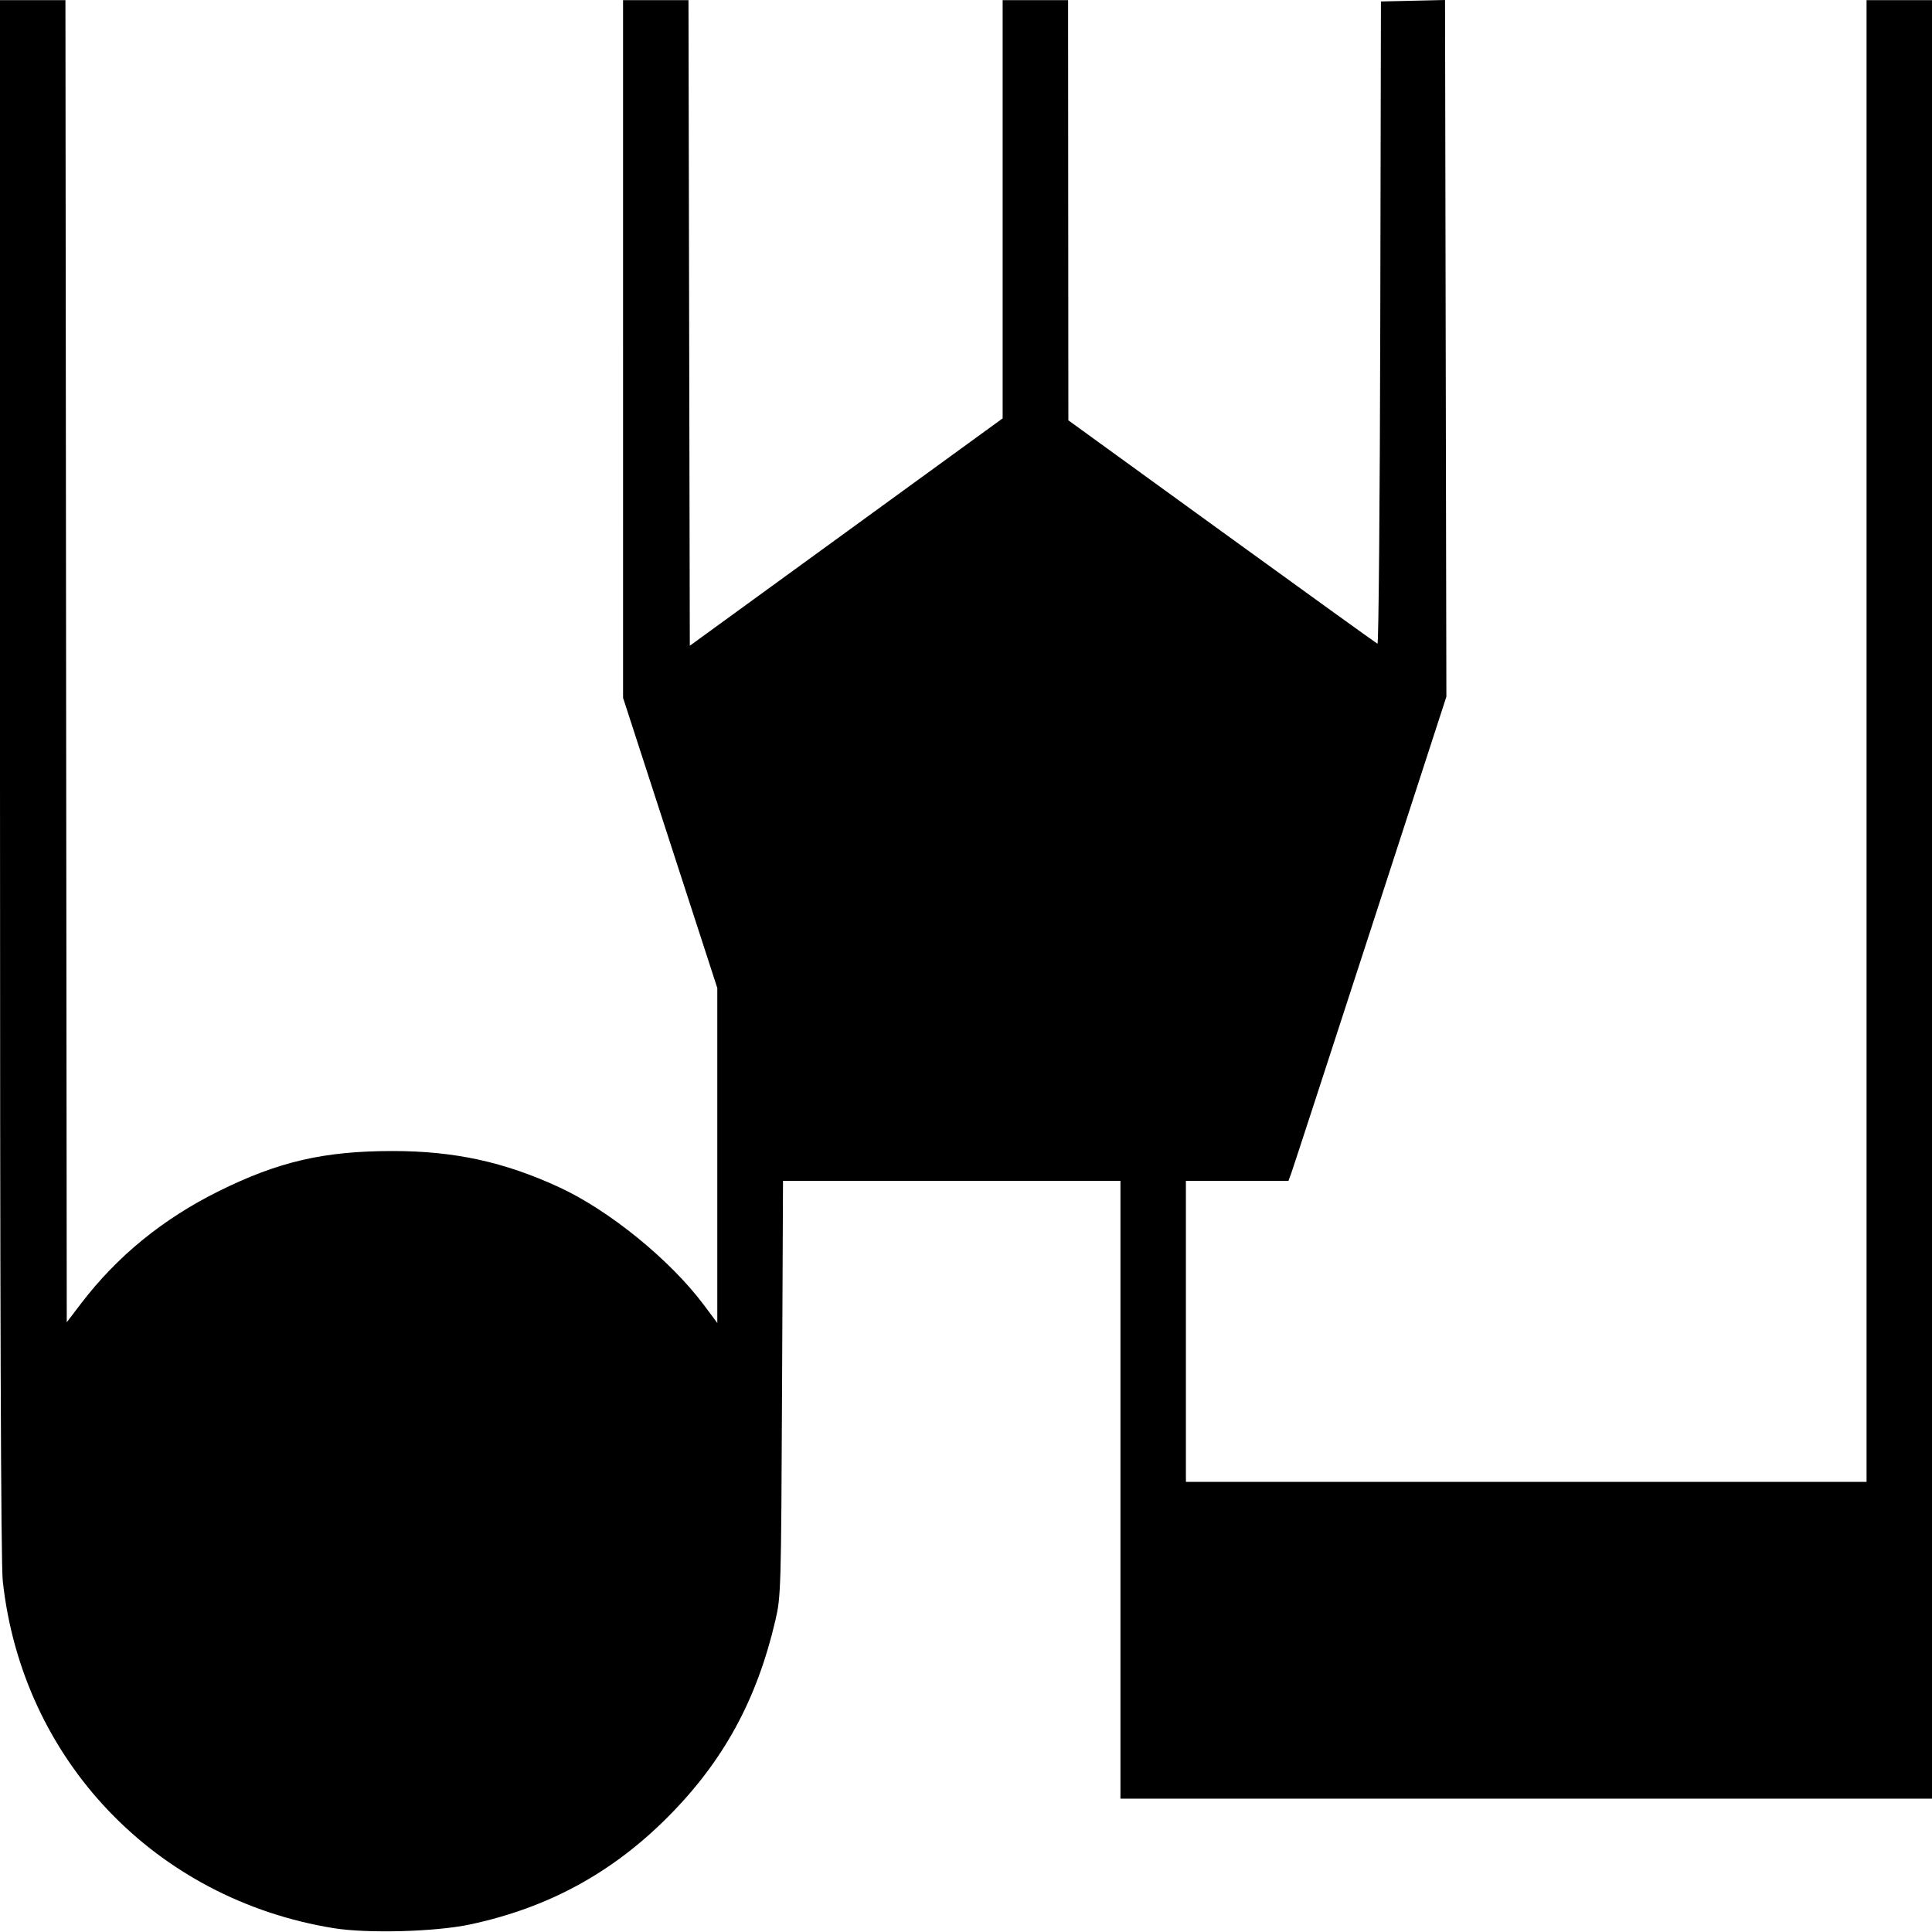
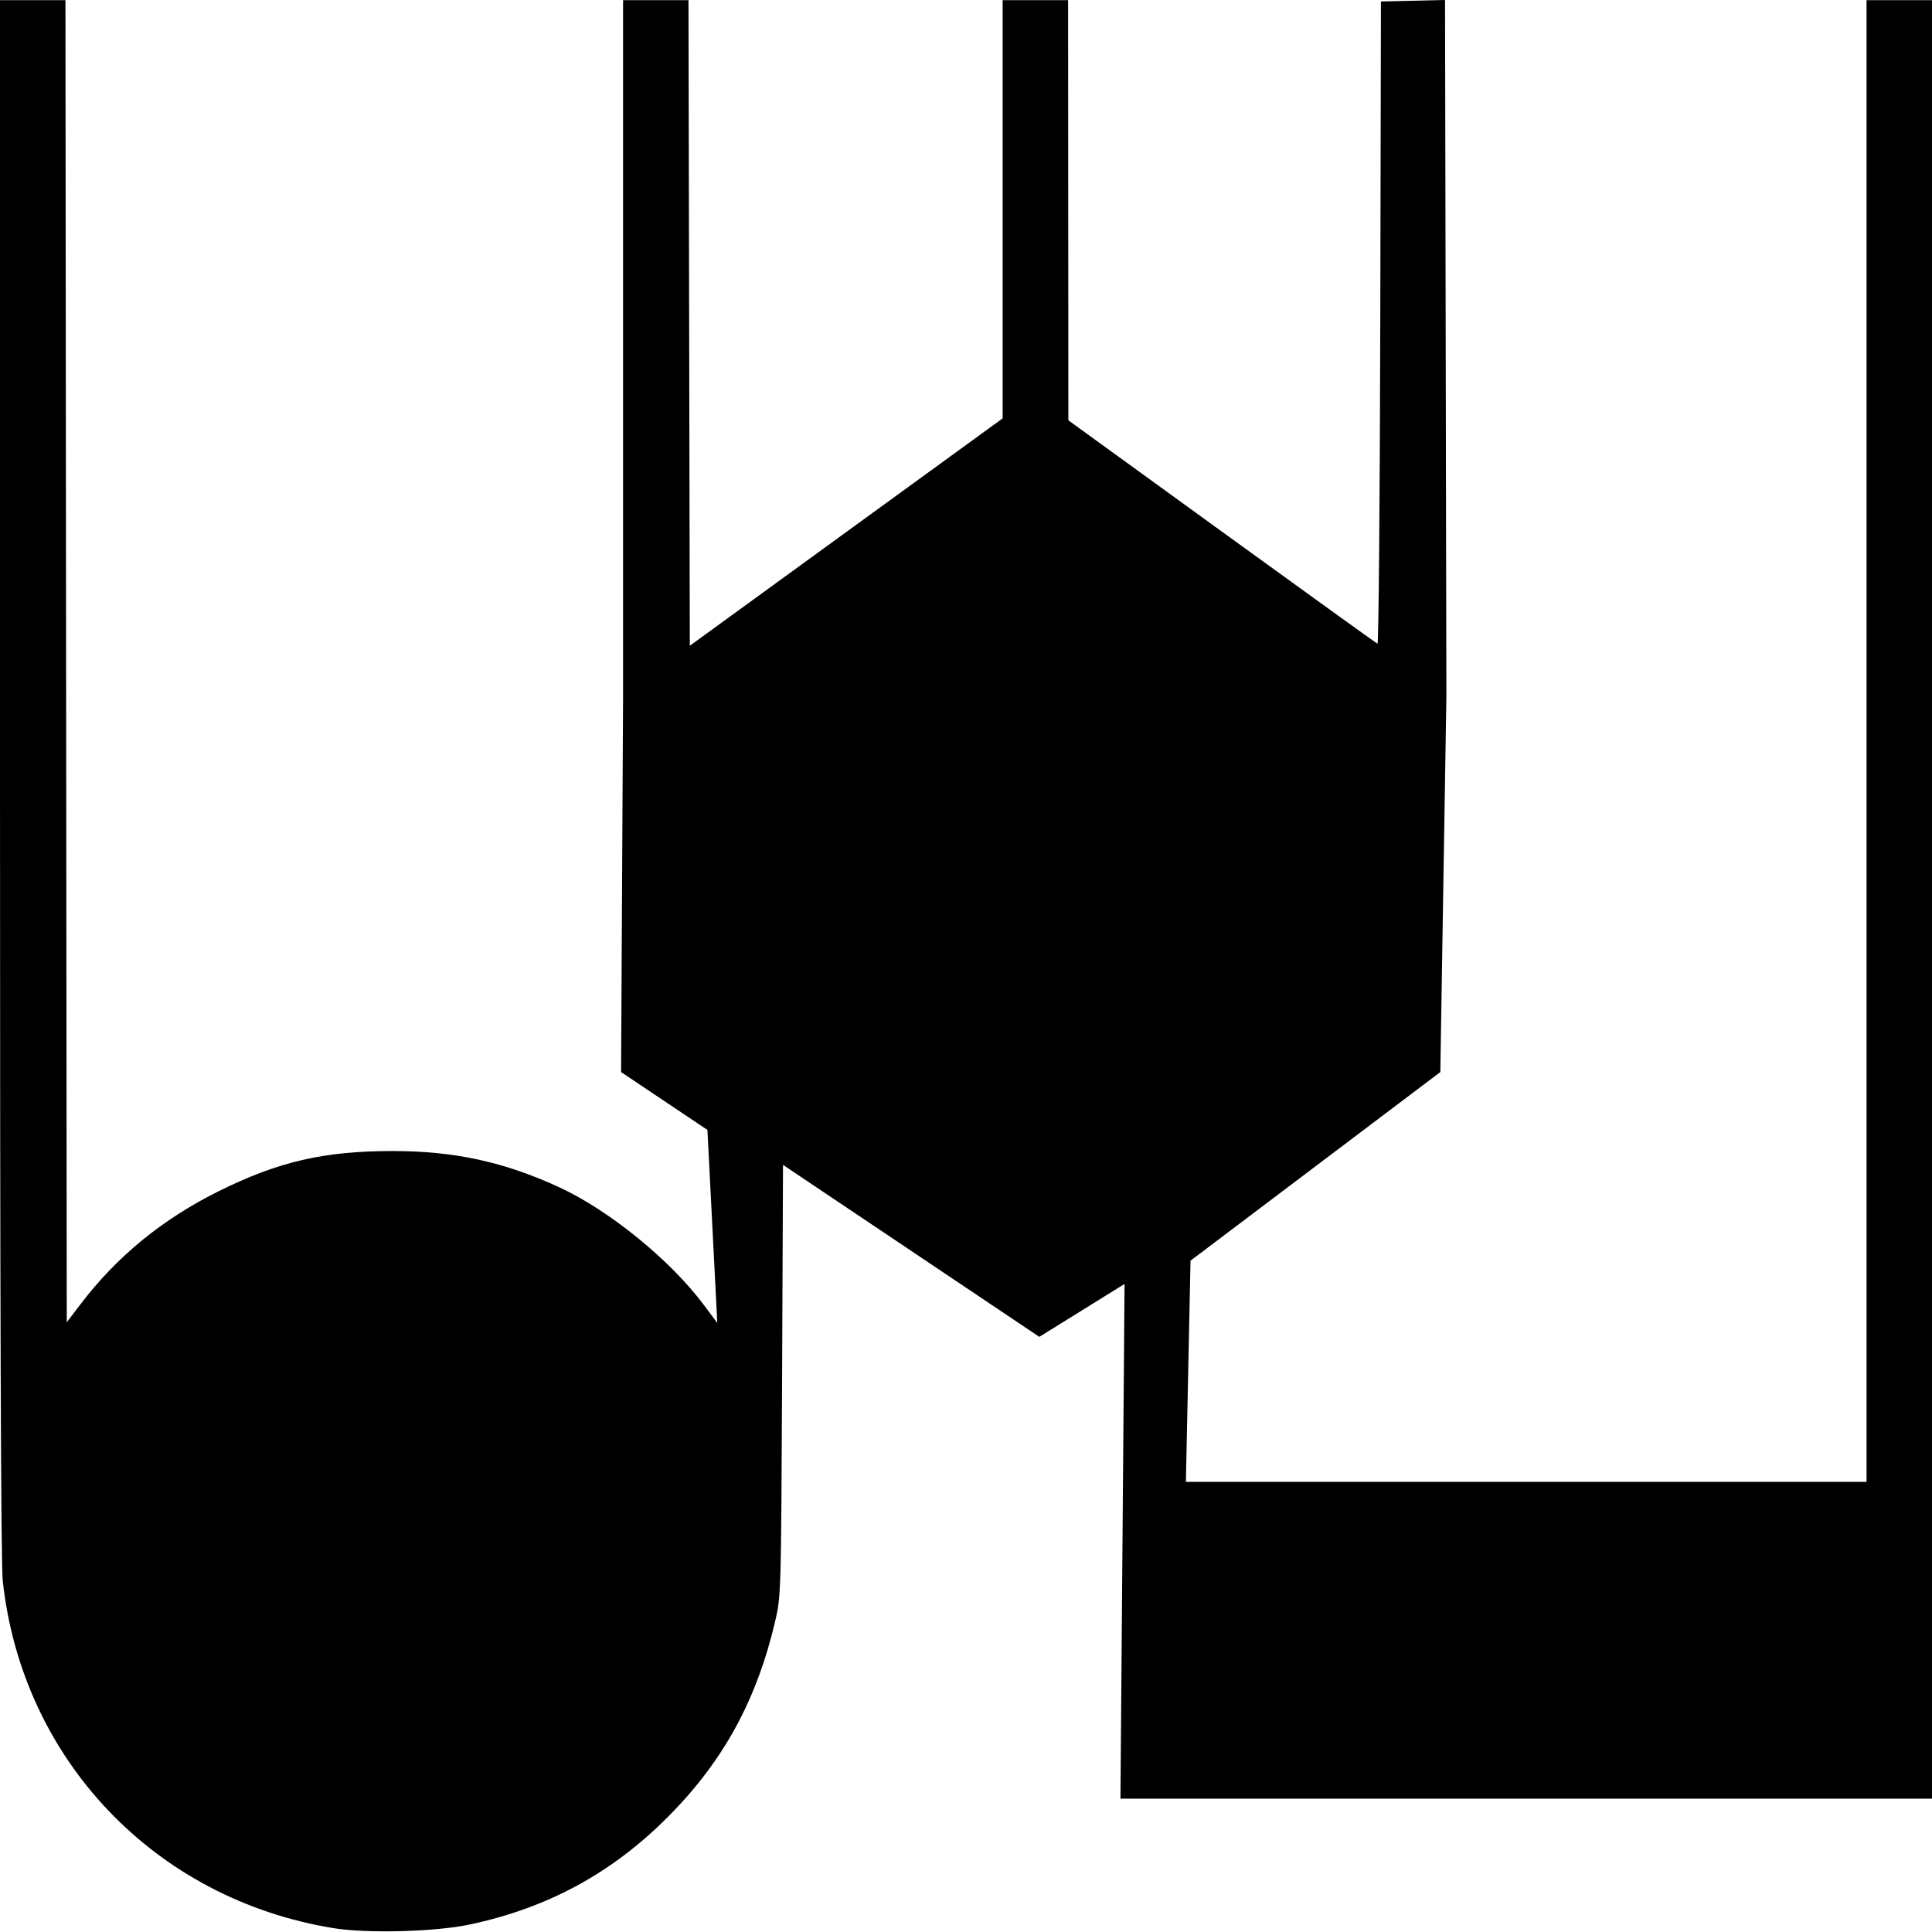
- <svg xmlns="http://www.w3.org/2000/svg" width="738" height="737.75">
-   <path d="M127.5 736.544C59.27 725.51 8.441 672.17 1.05 603.851.34 597.289 0 497.819 0 297.1V.06h24.996l.252 252.514.252 252.513 5.453-7.15c13.782-18.07 31.233-32.316 52.547-42.893 22.86-11.345 40.264-15.366 66.5-15.366 23.555 0 42.66 4.158 63.642 13.853 19.1 8.824 42.423 27.806 55.207 44.929l5.151 6.9V377.42l-17.998-55.43-17.998-55.43-.002-133.25L238 .061h24.992l.254 123.303.254 123.303 59.75-43.429L383 159.81V.06h25l.051 80.25.051 80.25 58.633 42.5c32.247 23.375 58.998 42.65 59.445 42.832.446.183.926-54.942 1.066-122.5L527.5.561l12.243-.28L551.986 0l.257 133.062.257 133.062-29.143 89.719c-16.029 49.345-29.602 90.956-30.163 92.468l-1.02 2.75H453v115h260v-566h25v687H428v-236H299.1l-.364 79.25c-.354 77.174-.42 79.495-2.539 88.6-7.097 30.503-19.898 53.897-41.16 75.221-21.35 21.412-45.831 34.688-75.624 41.012-13.092 2.778-39.061 3.479-51.913 1.4z" />
+ <svg xmlns="http://www.w3.org/2000/svg" id="svg4" version="1.1" height="737.75" width="738">
+   <defs id="defs8" />
+   <path id="path2" d="M 127.5,736.544 C 59.27,725.51 8.441,672.17 1.05,603.851 0.34,597.289 0,497.819 0,297.1 V 0.06 h 24.996 l 0.252,252.514 0.252,252.513 5.453,-7.15 c 13.782,-18.07 31.233,-32.316 52.547,-42.893 22.86,-11.345 40.264,-15.366 66.5,-15.366 23.555,0 42.66,4.158 63.642,13.853 19.1,8.824 42.423,27.806 55.207,44.929 L 274,505.36 270.227,431.618 237.246,409.514 238.004,266.56 238.002,133.31 238,0.061 h 24.992 l 0.254,123.303 0.254,123.303 59.75,-43.429 L 383,159.81 V 0.06 h 25 l 0.051,80.25 0.051,80.25 58.633,42.5 c 32.247,23.375 58.998,42.65 59.445,42.832 0.446,0.183 0.926,-54.942 1.066,-122.5 L 527.5,0.561 539.743,0.281 551.986,0 552.243,133.062 552.5,266.124 550.186,409.514 454.766,481.56 453,566.061 h 260 v -566 h 25 v 687 H 428 l 1.563,-196.61 -32.553,20.208 L 299.1,444.966 298.736,530.311 c -0.354,77.174 -0.42,79.495 -2.539,88.6 -7.097,30.503 -19.898,53.897 -41.16,75.221 -21.35,21.412 -45.831,34.688 -75.624,41.012 -13.092,2.778 -39.061,3.479 -51.913,1.4 z" />
</svg>
